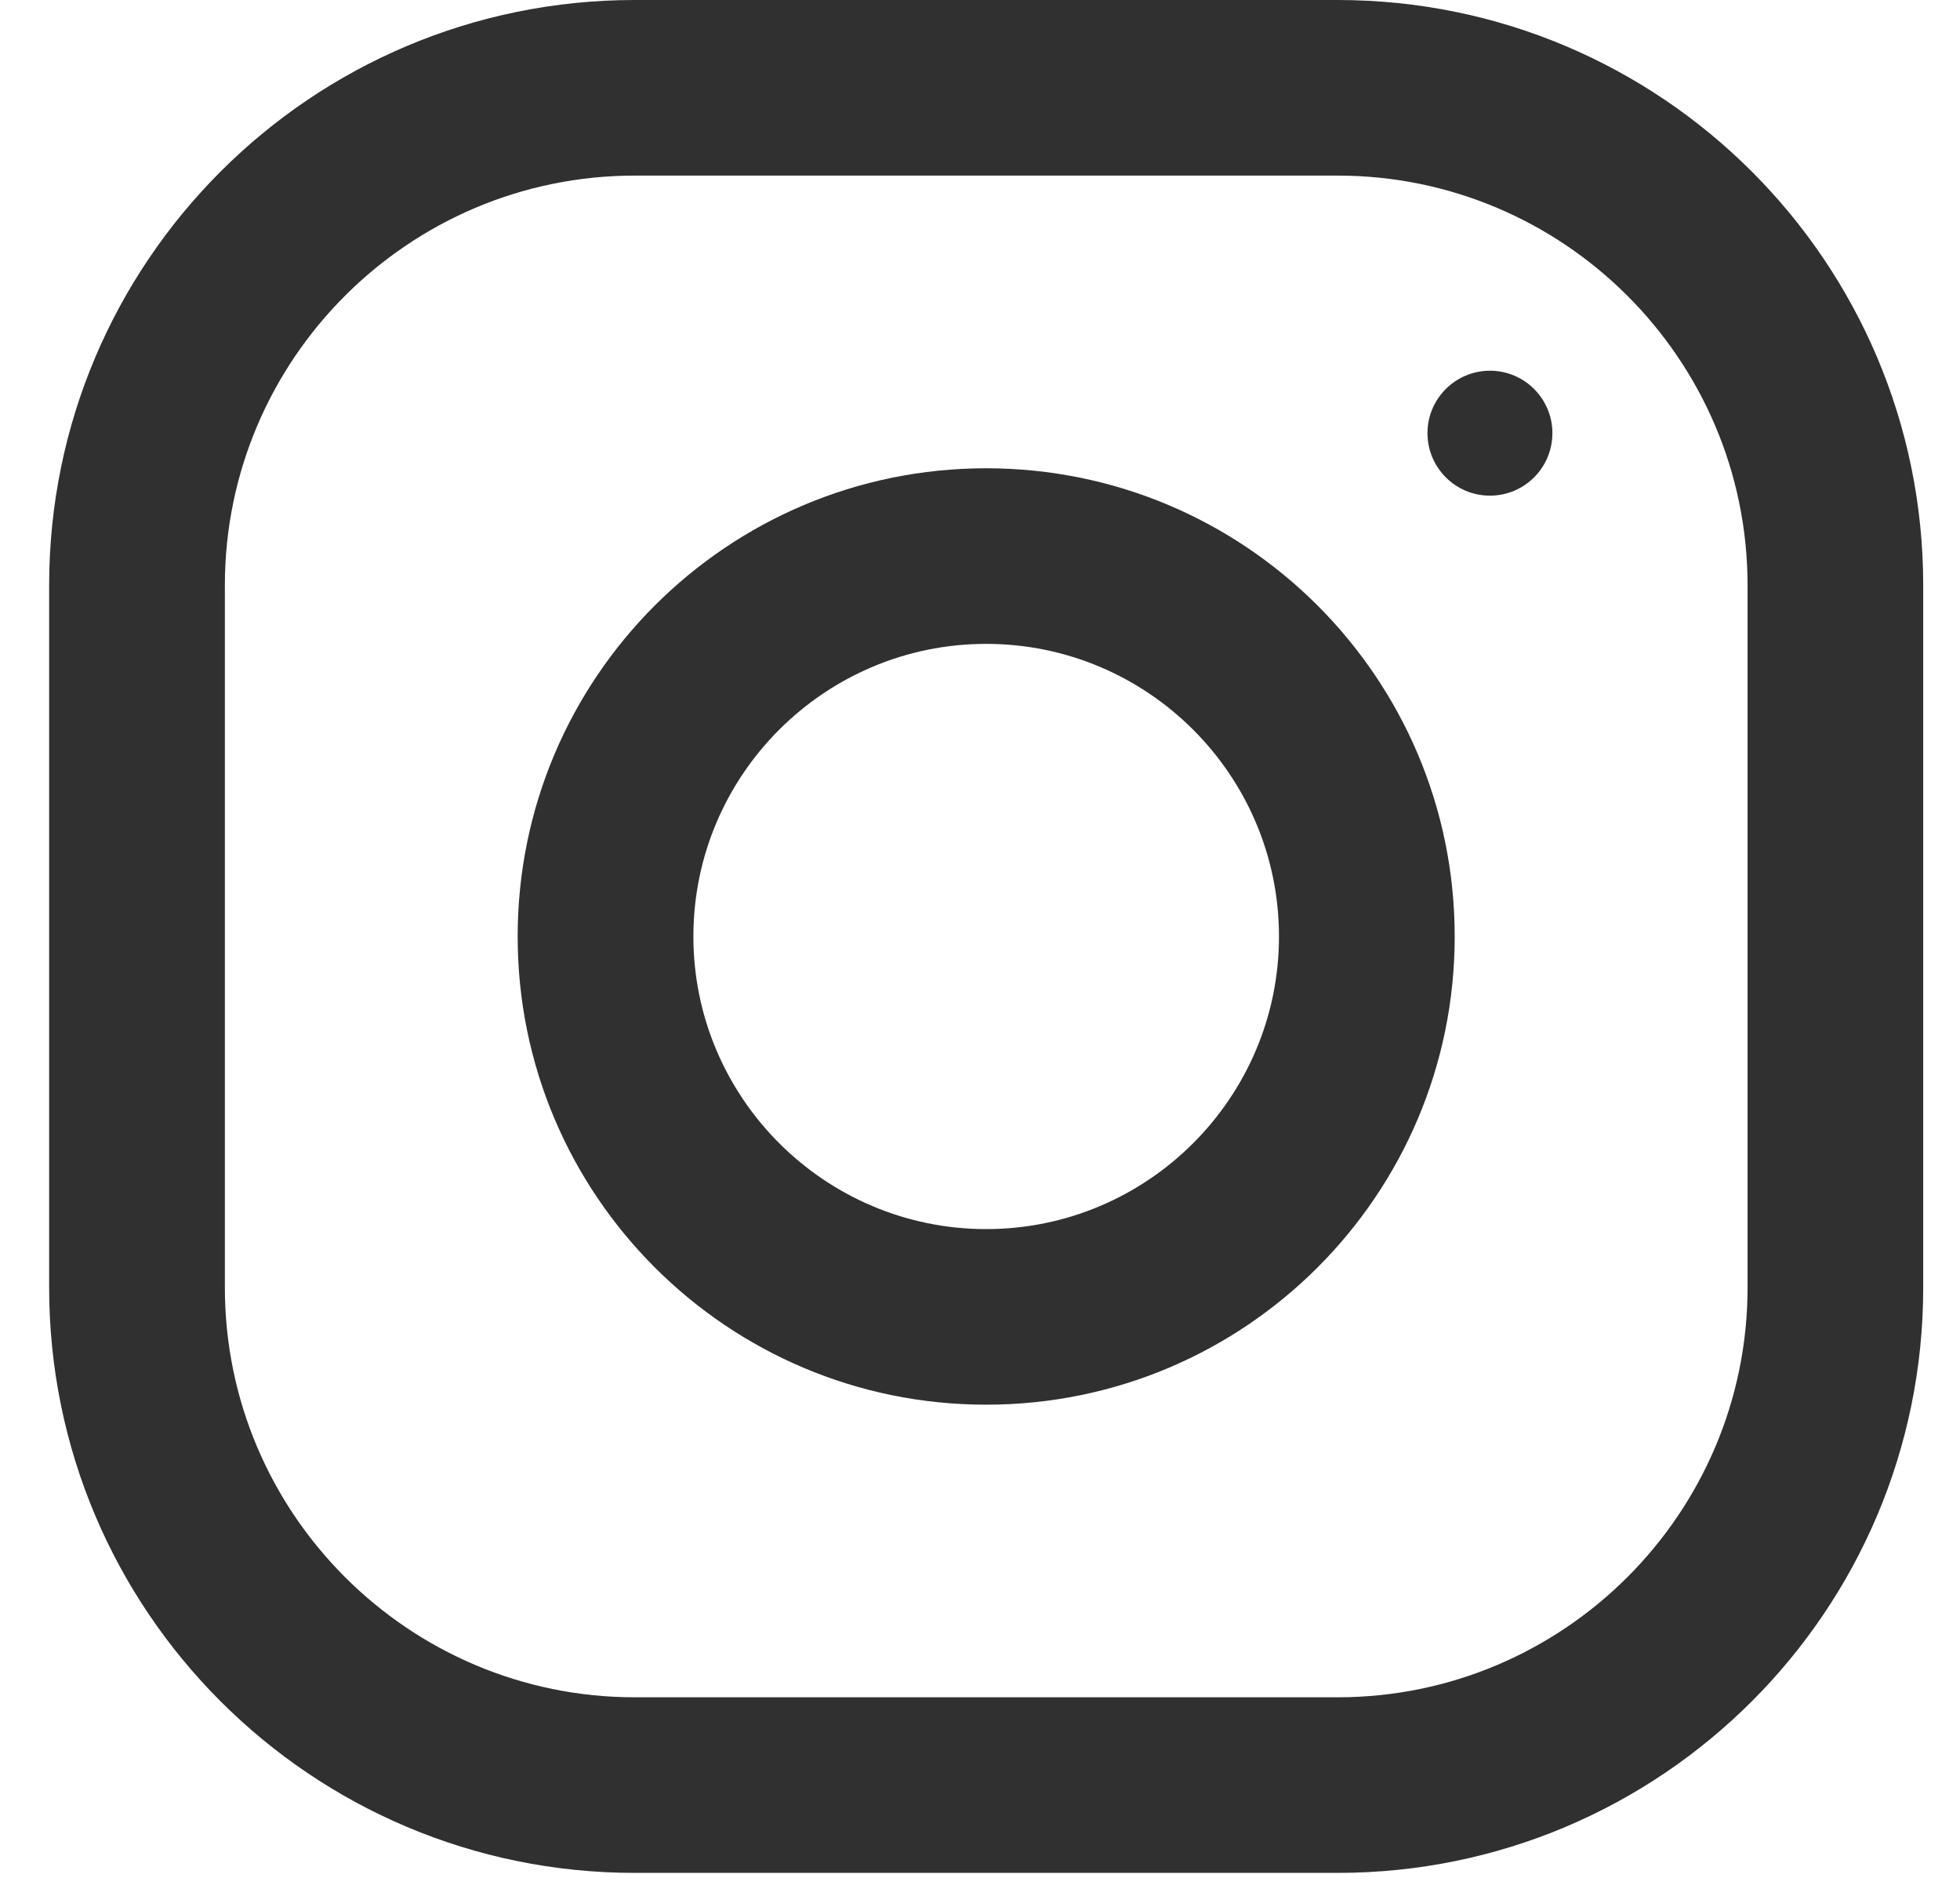
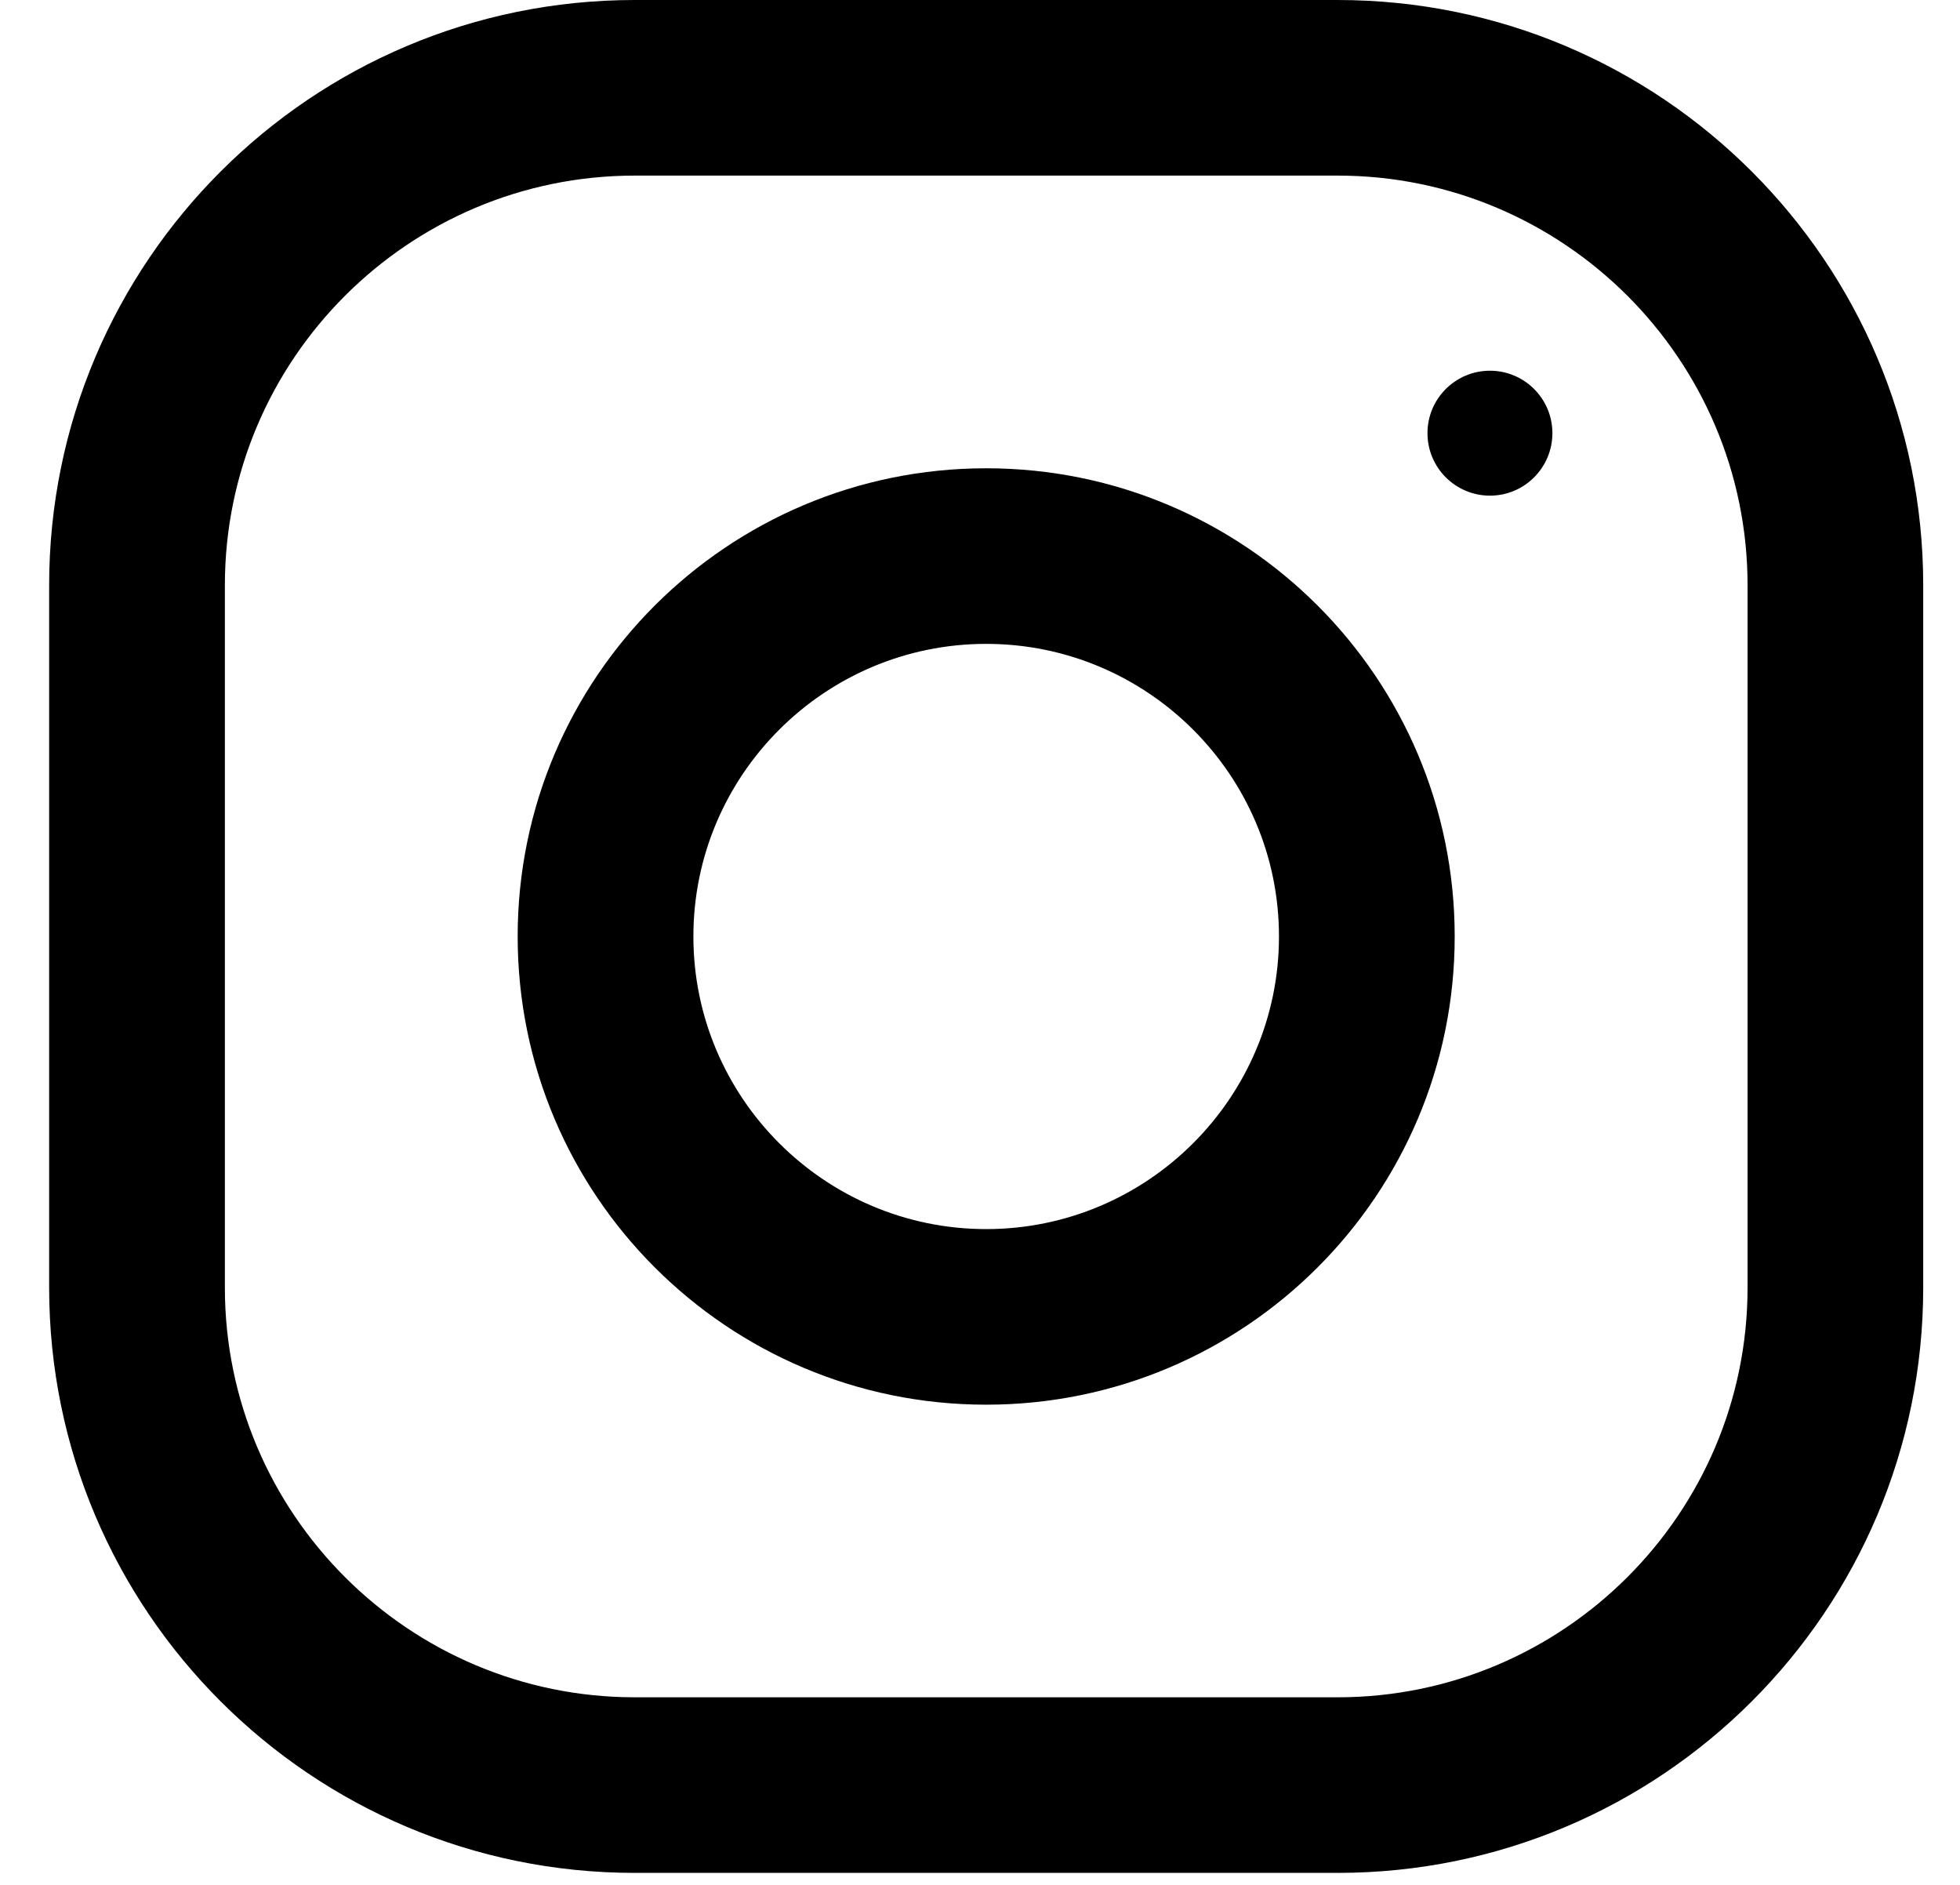
- <svg xmlns="http://www.w3.org/2000/svg" width="26" height="25" viewBox="0 0 26 25" fill="none">
-   <path d="M17.744 0H8.421C4.131 0 0.652 3.476 0.652 7.763V17.078C0.652 21.365 4.131 24.841 8.421 24.841H17.744C22.034 24.841 25.512 21.365 25.512 17.078V7.763C25.512 3.476 22.034 0 17.744 0ZM23.182 17.078C23.182 20.075 20.742 22.512 17.744 22.512H8.421C5.422 22.512 2.983 20.075 2.983 17.078V7.763C2.983 4.766 5.422 2.329 8.421 2.329H17.744C20.742 2.329 23.182 4.766 23.182 7.763V17.078Z" fill="#303030" />
-   <path d="M13.082 6.211C9.65 6.211 6.867 8.991 6.867 12.421C6.867 15.851 9.65 18.631 13.082 18.631C16.514 18.631 19.297 15.851 19.297 12.421C19.297 8.991 16.514 6.211 13.082 6.211ZM13.082 16.302C10.941 16.302 9.198 14.56 9.198 12.421C9.198 10.28 10.941 8.54 13.082 8.54C15.223 8.54 16.966 10.28 16.966 12.421C16.966 14.56 15.223 16.302 13.082 16.302Z" fill="#303030" />
-   <path d="M19.765 6.574C20.222 6.574 20.593 6.203 20.593 5.745C20.593 5.288 20.222 4.917 19.765 4.917C19.307 4.917 18.936 5.288 18.936 5.745C18.936 6.203 19.307 6.574 19.765 6.574Z" fill="#303030" />
+ <svg xmlns="http://www.w3.org/2000/svg" width="26" height="25" viewBox="0 0 26 25">
+   <path d="M17.744 0H8.421C4.131 0 0.652 3.476 0.652 7.763V17.078C0.652 21.365 4.131 24.841 8.421 24.841H17.744C22.034 24.841 25.512 21.365 25.512 17.078V7.763C25.512 3.476 22.034 0 17.744 0ZM23.182 17.078C23.182 20.075 20.742 22.512 17.744 22.512H8.421C5.422 22.512 2.983 20.075 2.983 17.078V7.763C2.983 4.766 5.422 2.329 8.421 2.329H17.744C20.742 2.329 23.182 4.766 23.182 7.763V17.078Z" />
+   <path d="M13.082 6.211C9.65 6.211 6.867 8.991 6.867 12.421C6.867 15.851 9.65 18.631 13.082 18.631C16.514 18.631 19.297 15.851 19.297 12.421C19.297 8.991 16.514 6.211 13.082 6.211ZM13.082 16.302C10.941 16.302 9.198 14.56 9.198 12.421C9.198 10.28 10.941 8.54 13.082 8.54C15.223 8.54 16.966 10.28 16.966 12.421C16.966 14.56 15.223 16.302 13.082 16.302Z" />
+   <path d="M19.765 6.574C20.222 6.574 20.593 6.203 20.593 5.745C20.593 5.288 20.222 4.917 19.765 4.917C19.307 4.917 18.936 5.288 18.936 5.745C18.936 6.203 19.307 6.574 19.765 6.574Z" />
</svg>
